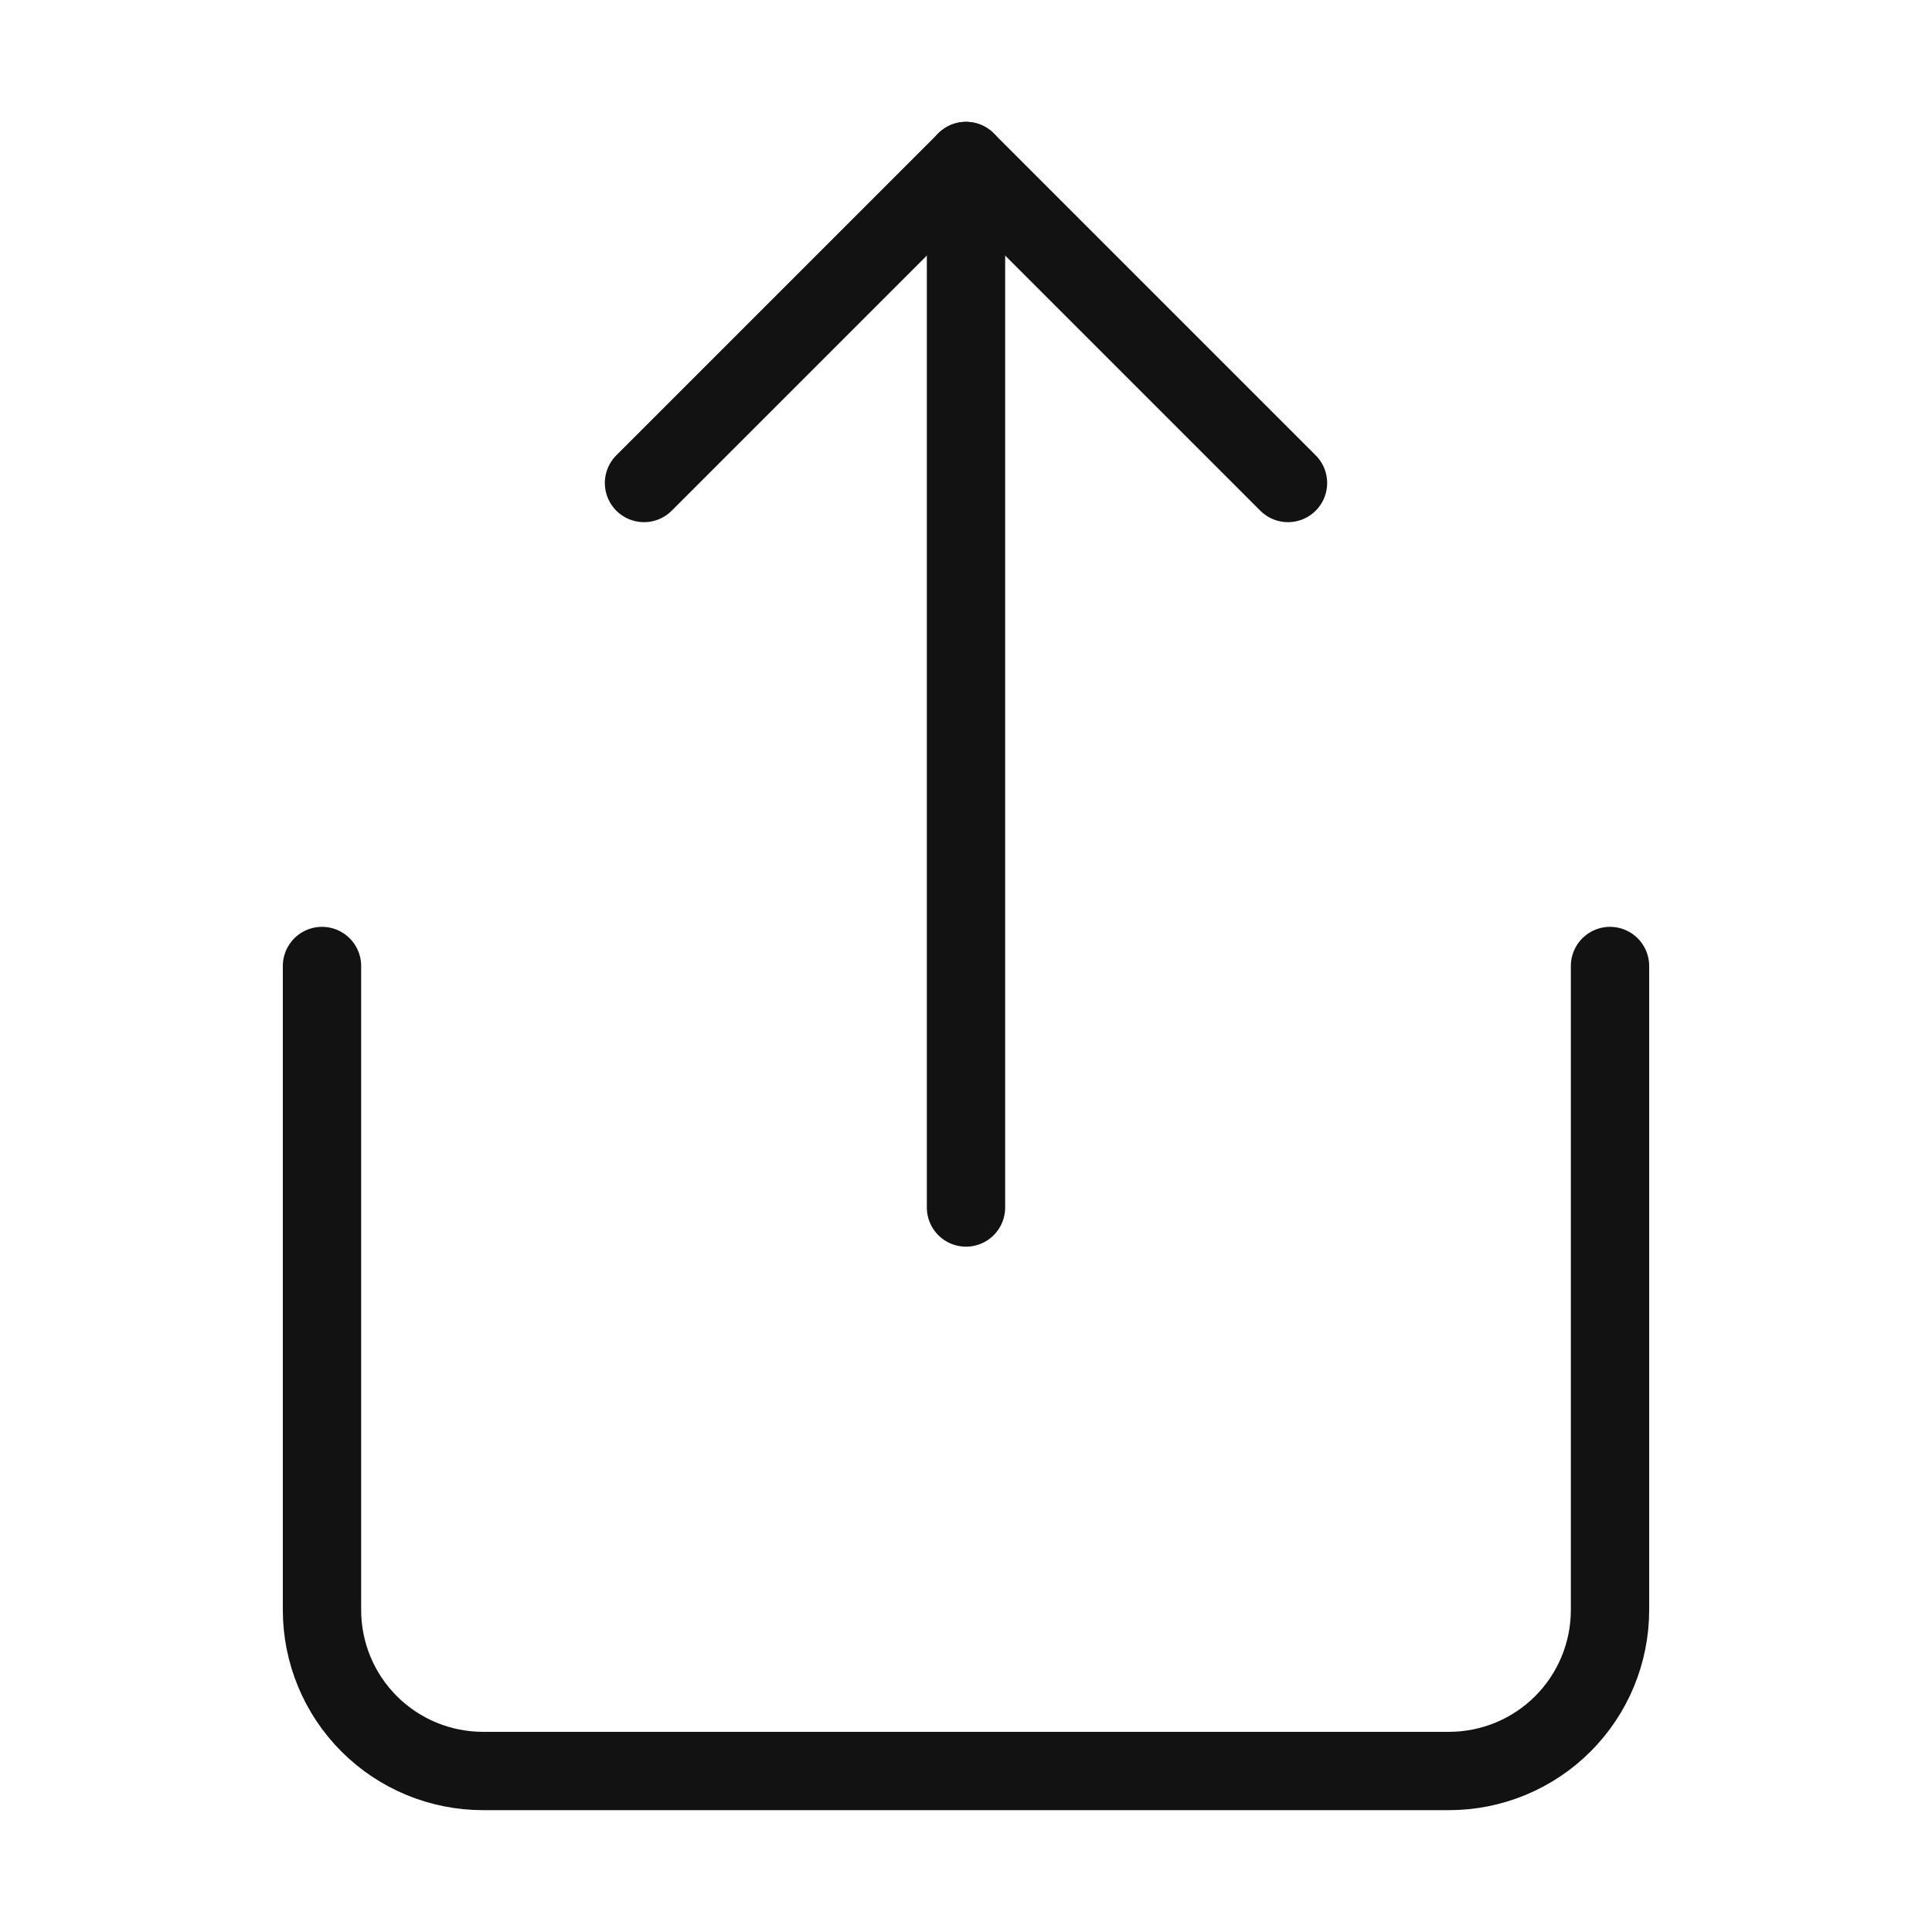
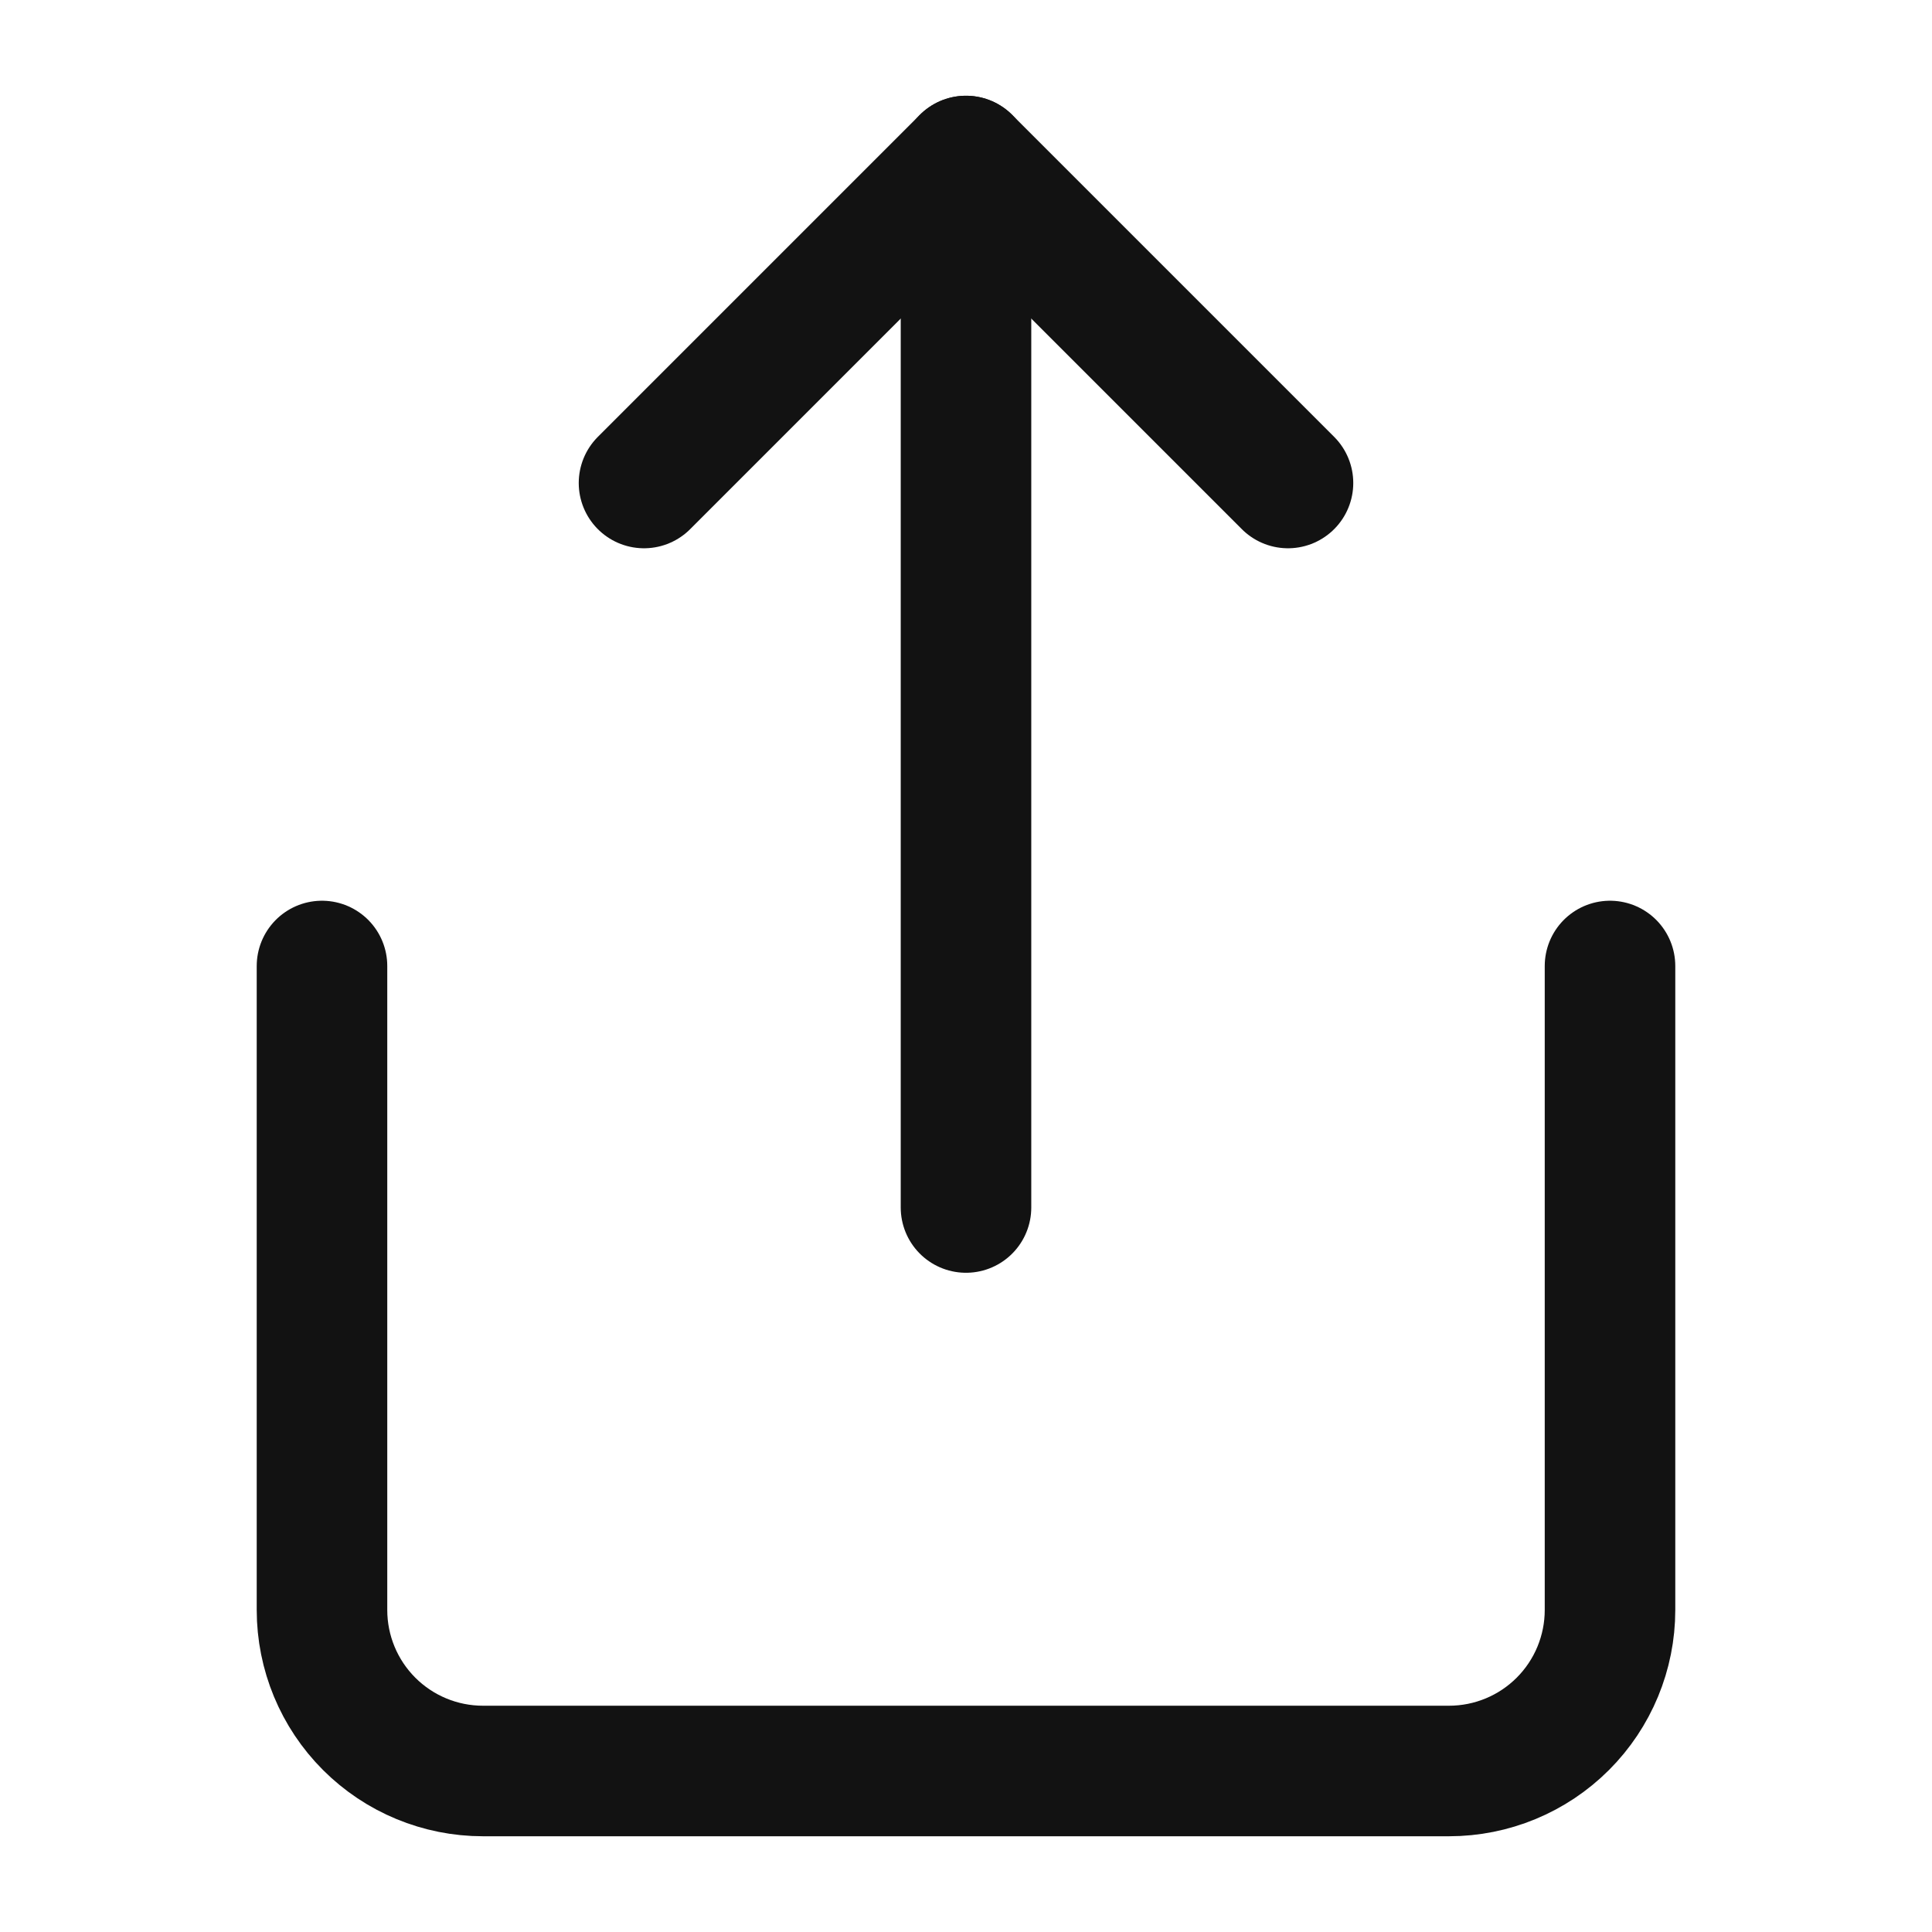
<svg xmlns="http://www.w3.org/2000/svg" width="74" height="74" viewBox="0 0 74 74" fill="none">
-   <path d="M12.333 37V61.667C12.333 63.302 12.983 64.871 14.139 66.027C15.296 67.184 16.864 67.833 18.5 67.833H55.5C57.136 67.833 58.704 67.184 59.861 66.027C61.017 64.871 61.667 63.302 61.667 61.667V37" stroke="#121212" stroke-width="3" stroke-linecap="round" stroke-linejoin="round" />
-   <path d="M49.333 18.5L37 6.167L24.667 18.5" stroke="#121212" stroke-width="3" stroke-linecap="round" stroke-linejoin="round" />
-   <path d="M37 6.167V46.25" stroke="#121212" stroke-width="3" stroke-linecap="round" stroke-linejoin="round" />
+   <path d="M12.333 37V61.667C12.333 63.302 12.983 64.871 14.139 66.027C15.296 67.184 16.864 67.833 18.5 67.833H55.5C57.136 67.833 58.704 67.184 59.861 66.027C61.017 64.871 61.667 63.302 61.667 61.667V37" stroke="#121212" stroke-width="5" stroke-linecap="round" stroke-linejoin="round" />
+   <path d="M49.333 18.5L37 6.167L24.667 18.5" stroke="#121212" stroke-width="5" stroke-linecap="round" stroke-linejoin="round" />
+   <path d="M37 6.167V46.25" stroke="#121212" stroke-width="5" stroke-linecap="round" stroke-linejoin="round" />
</svg>
